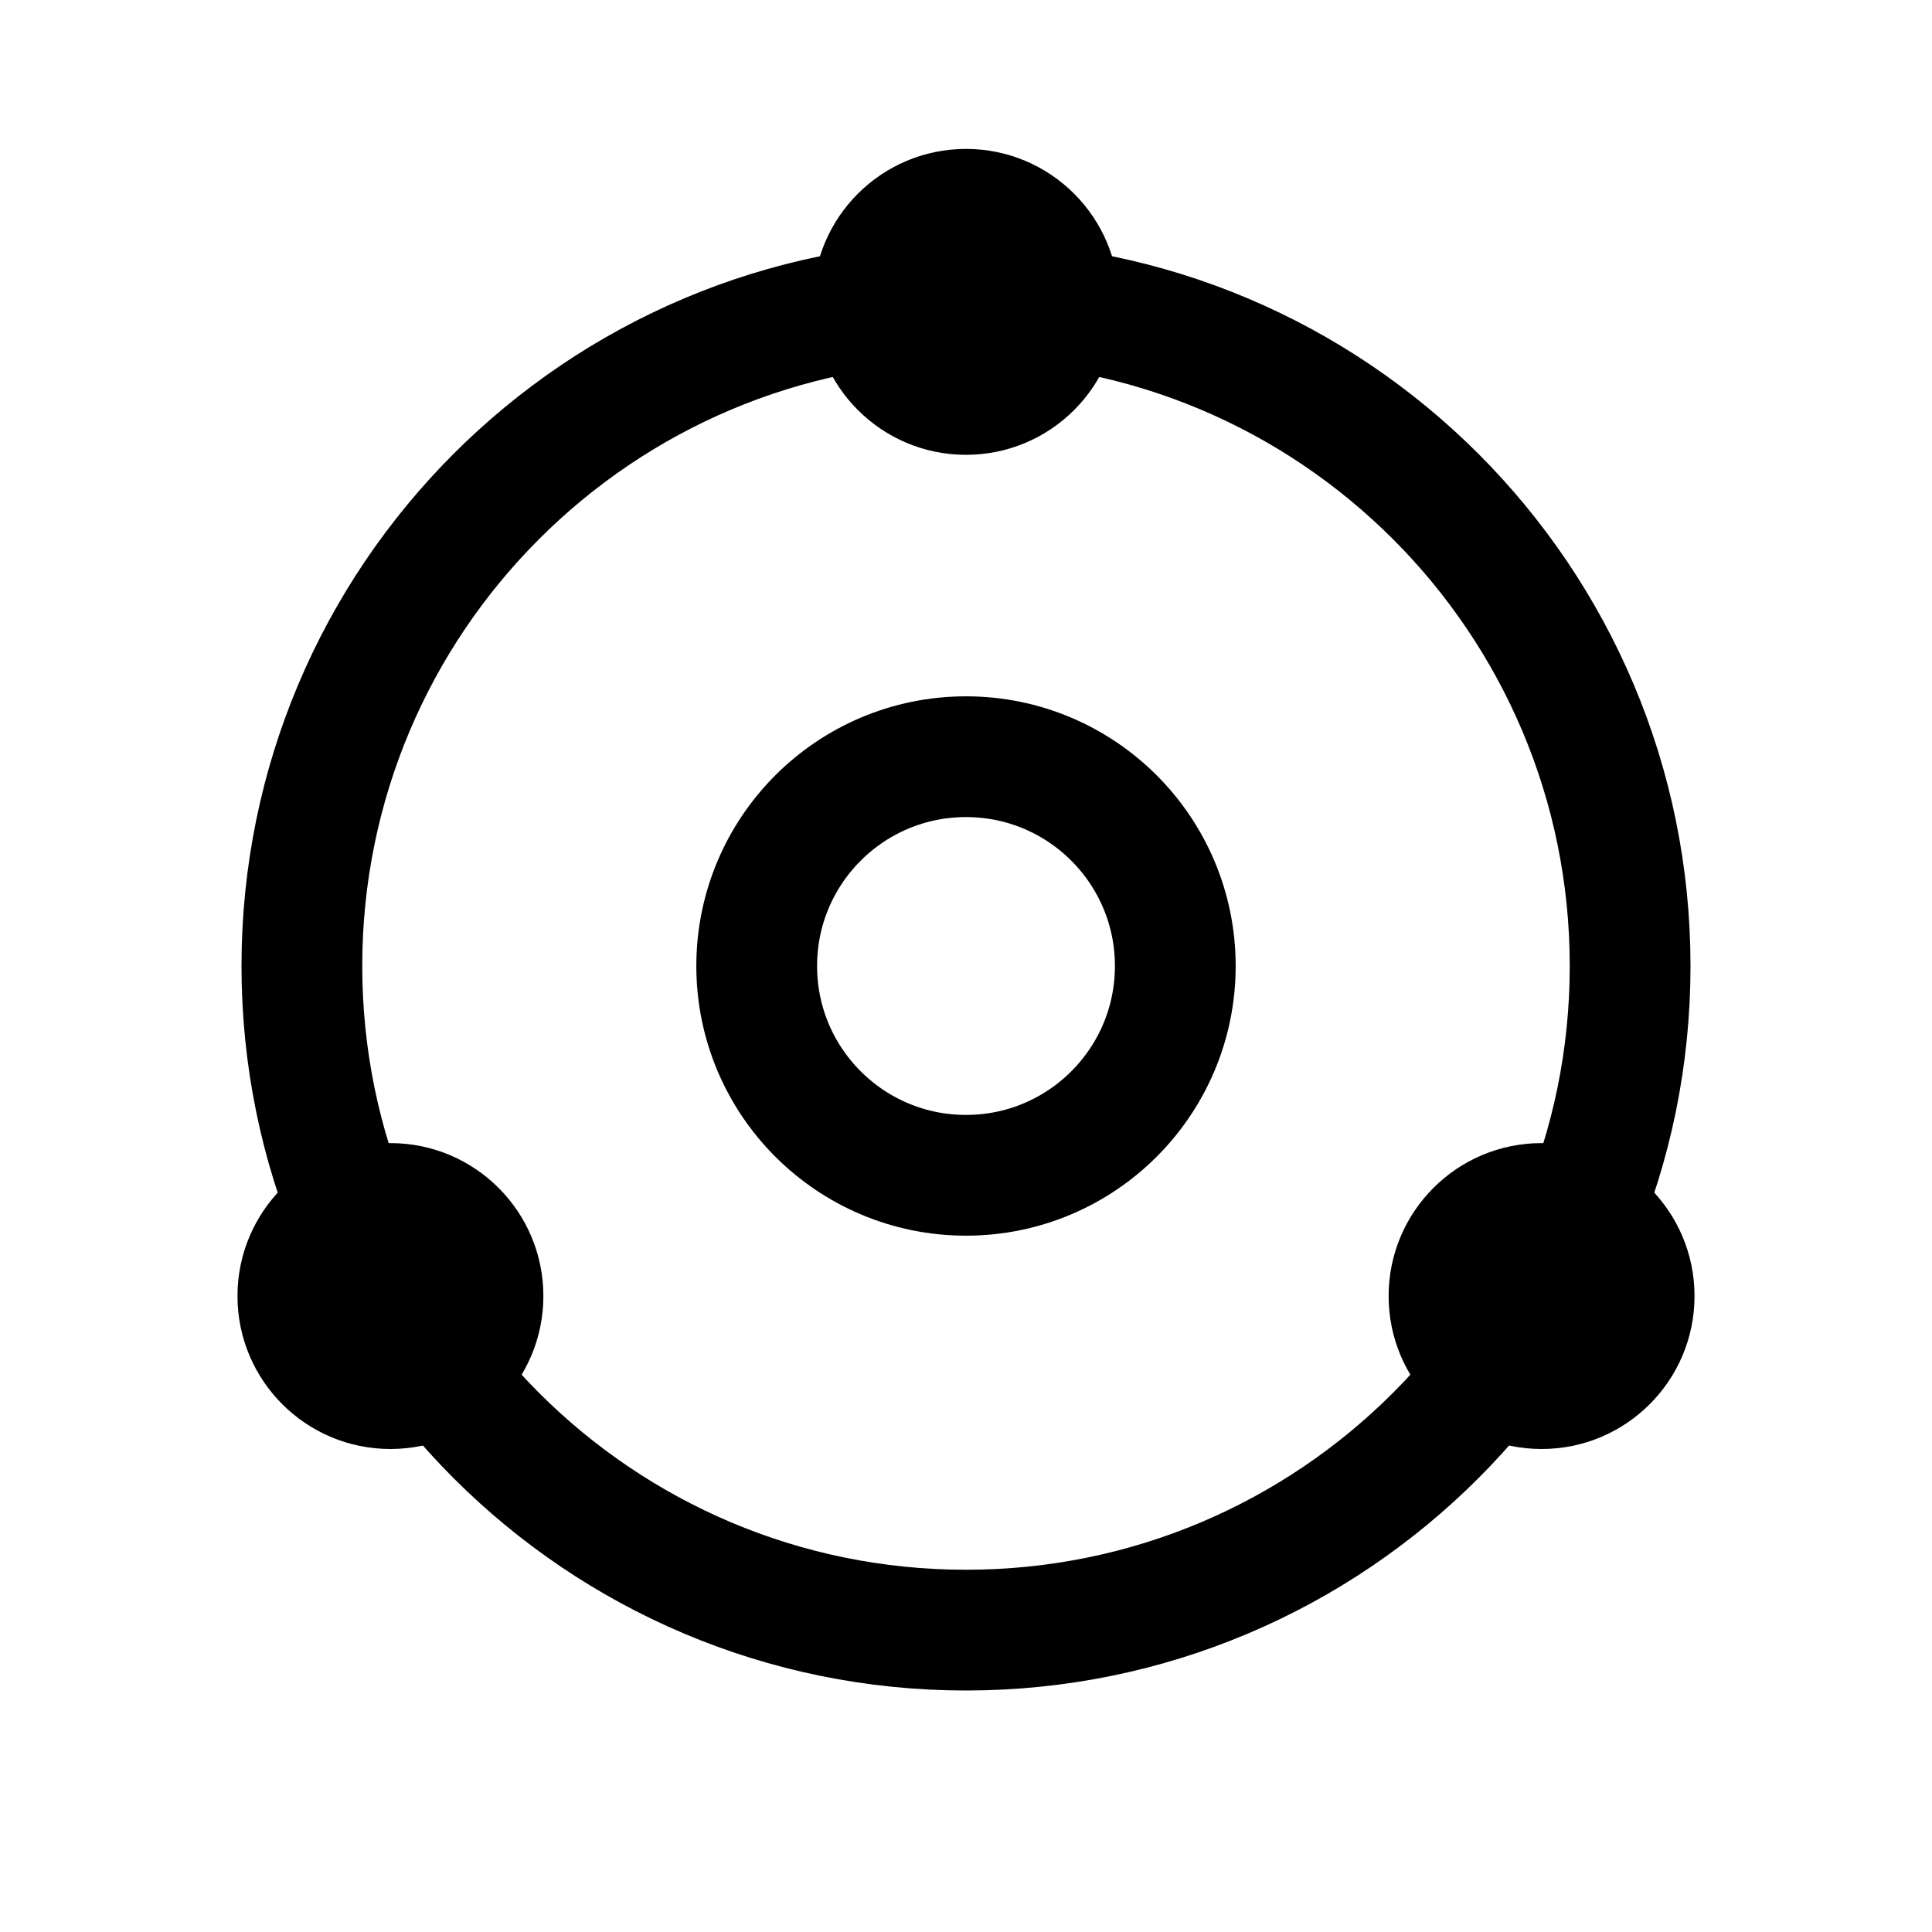
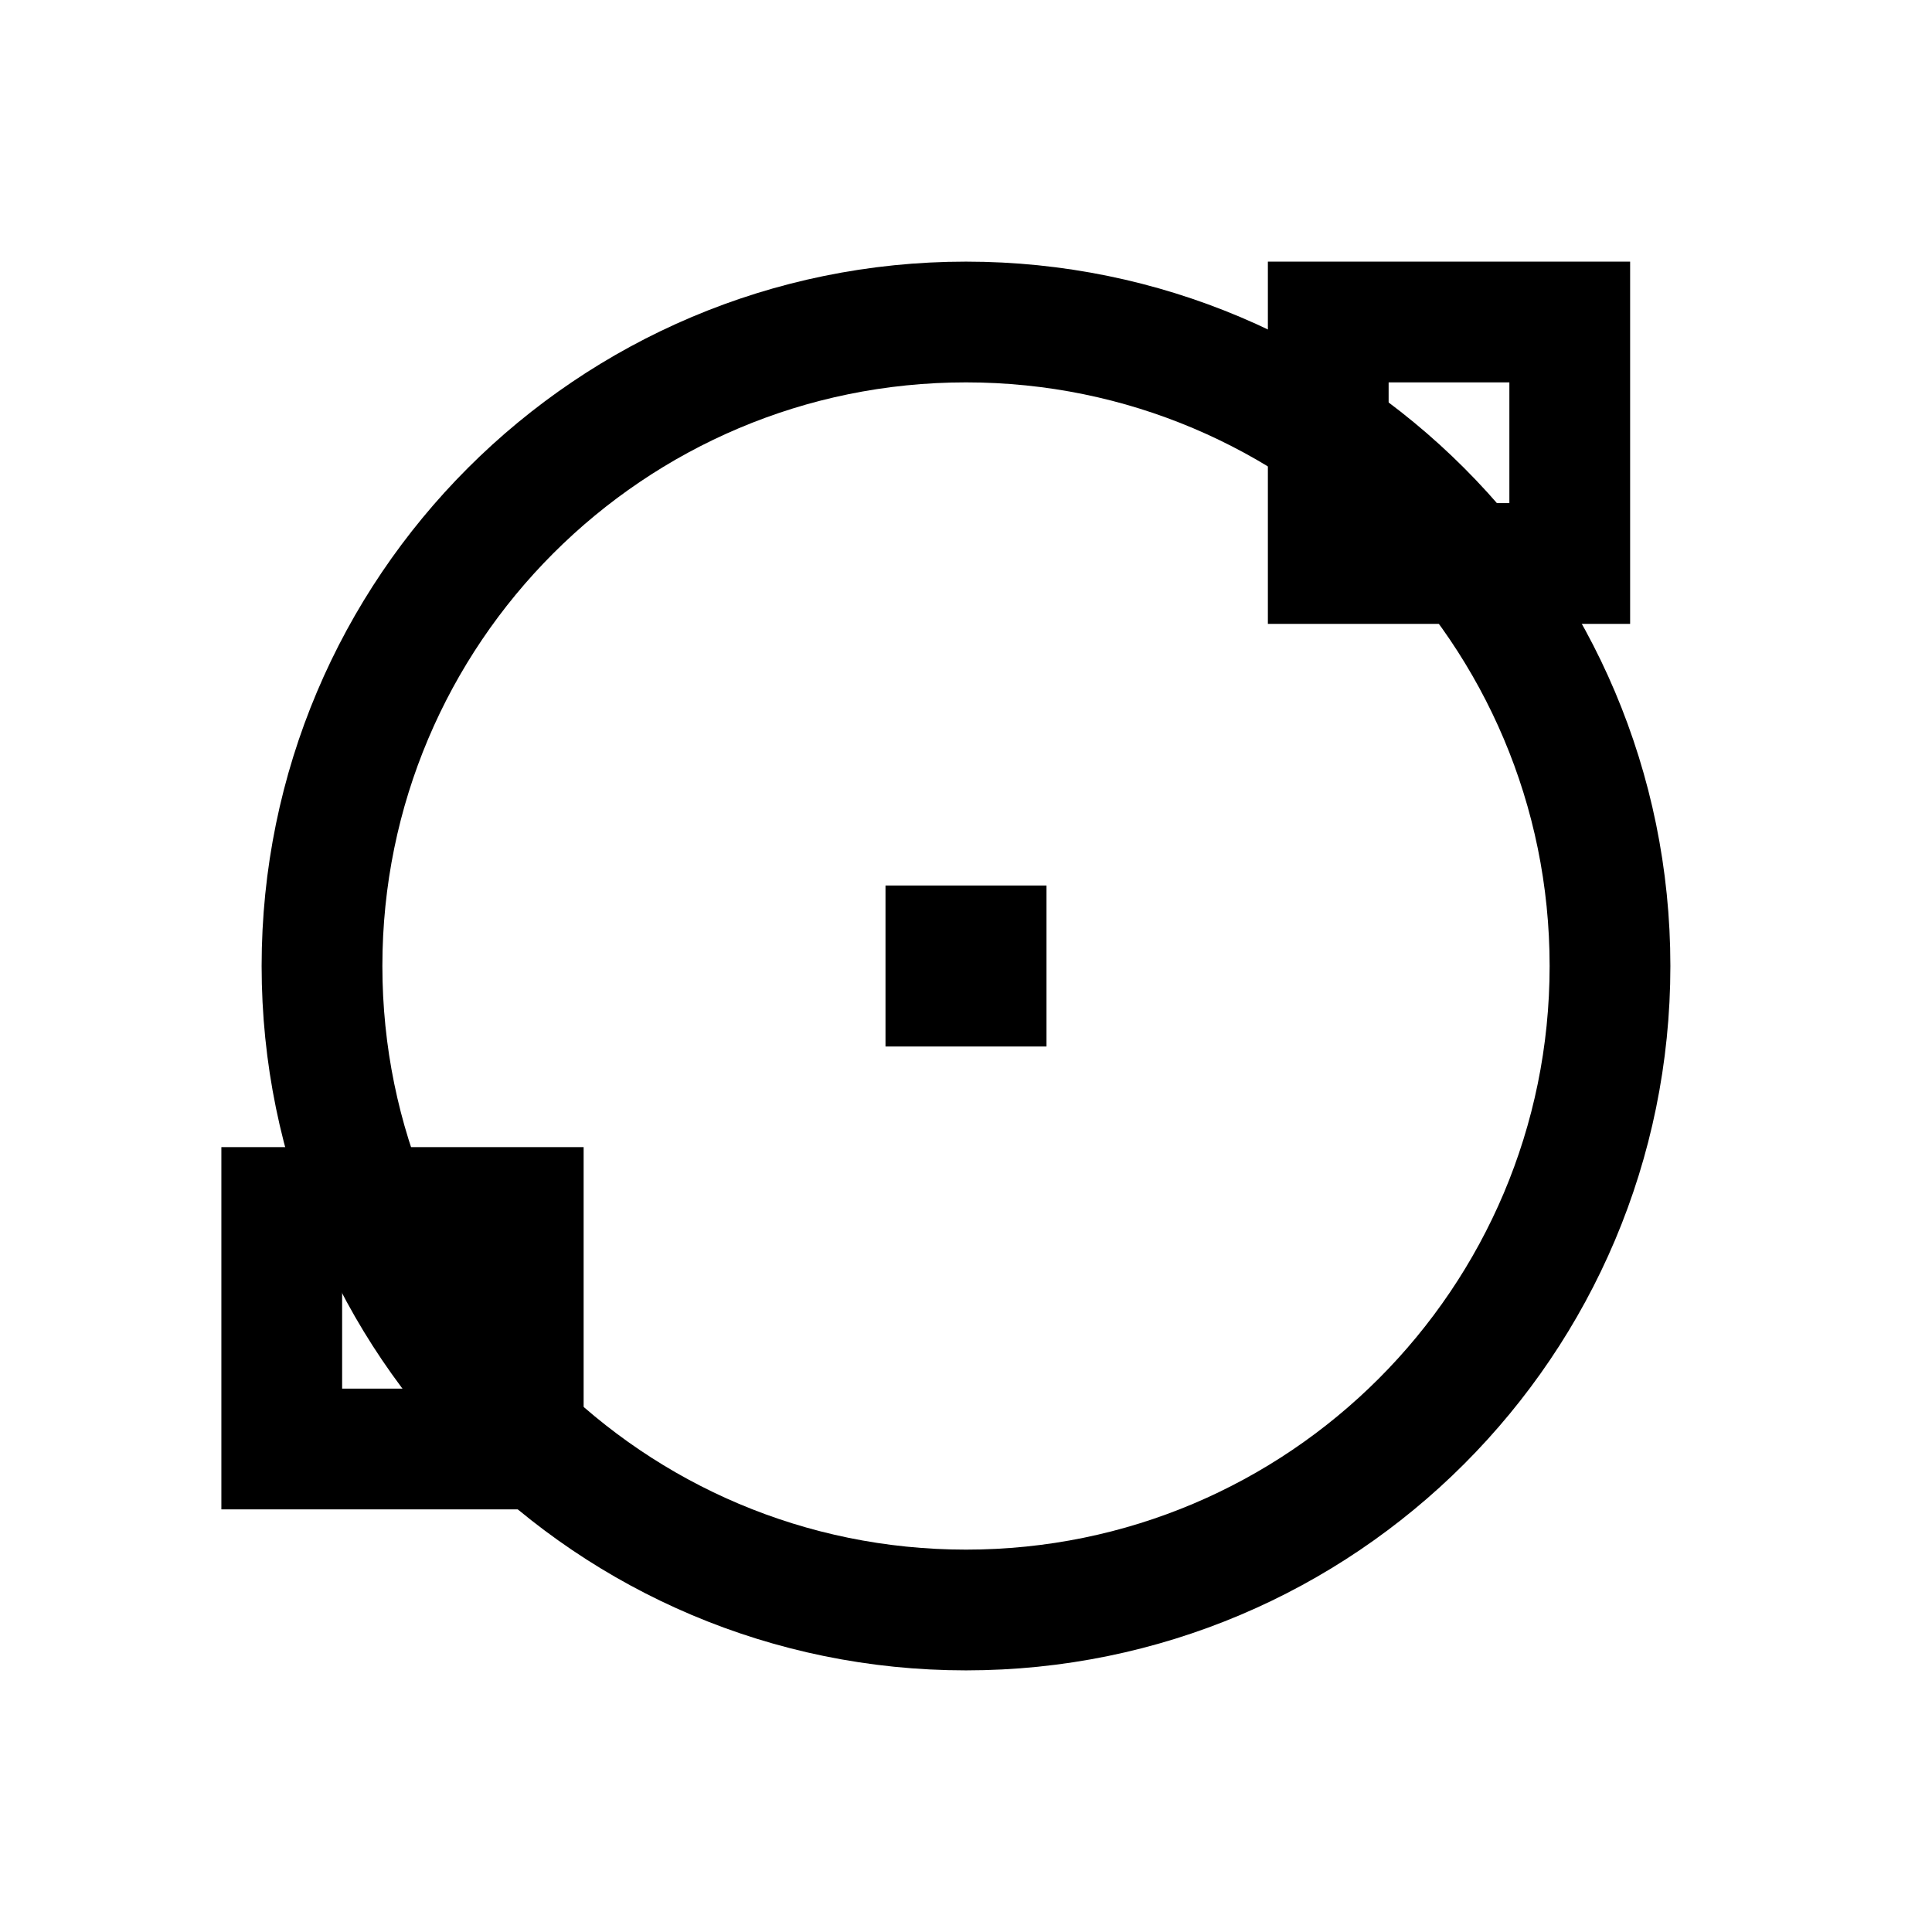
- <svg xmlns="http://www.w3.org/2000/svg" viewBox="0 0 24 24" width="24" height="24">
-   <g fill="none" stroke="currentColor" stroke-width="1.5">
-     <circle cx="12" cy="12" r="8.25" stroke-dasharray="0" />
-     <circle cx="12" cy="12" r="2.6" />
-   </g>
-   <circle cx="12" cy="3.75" r="1.9" fill="currentColor" />
-   <circle cx="19.15" cy="16.1" r="1.9" fill="currentColor" />
-   <circle cx="4.85" cy="16.1" r="1.9" fill="currentColor" />
+ <svg xmlns="http://www.w3.org/2000/svg" viewBox="0 0 24 24" width="24" height="24" fill="none" stroke="currentColor" stroke-width="1.5" stroke-linecap="butt" stroke-linejoin="miter">
+   <circle cx="12" cy="12" r="8" />
+   <rect x="11" y="11" width="2" height="2" fill="currentColor" stroke="none" />
+   <rect x="16.5" y="4" width="3" height="3" />
+   <rect x="3.5" y="15" width="3" height="3" />
</svg>
